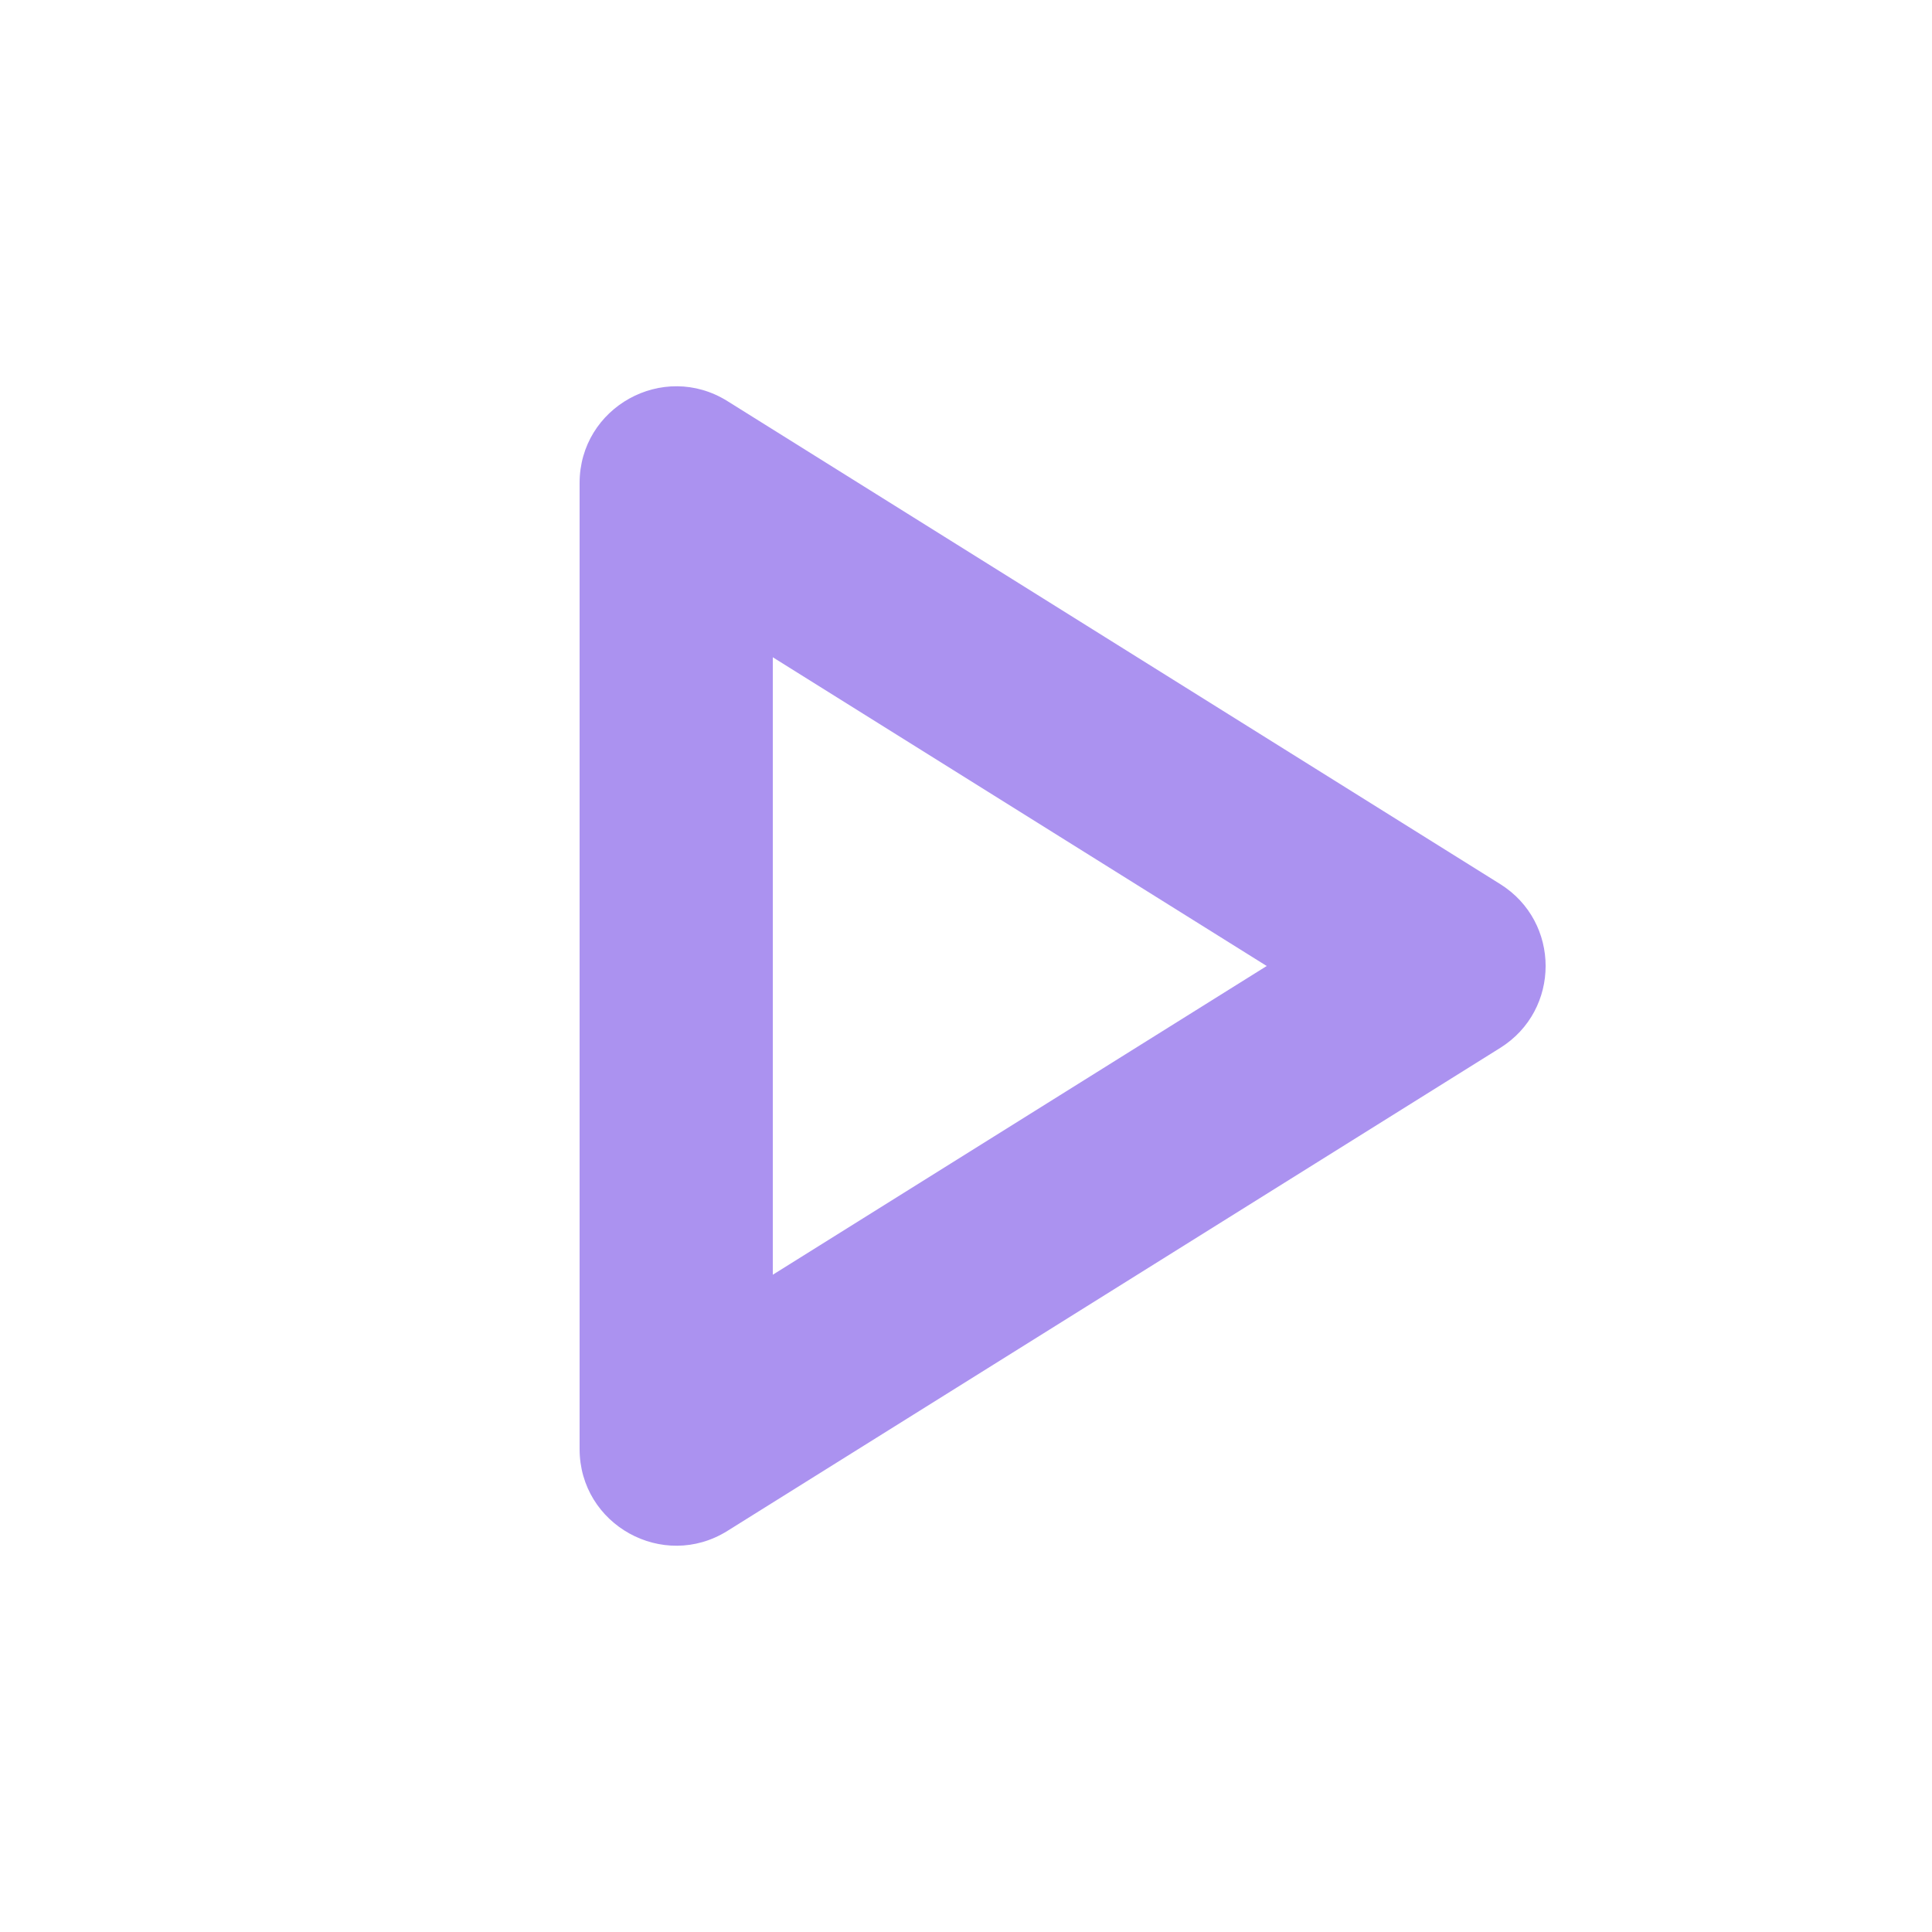
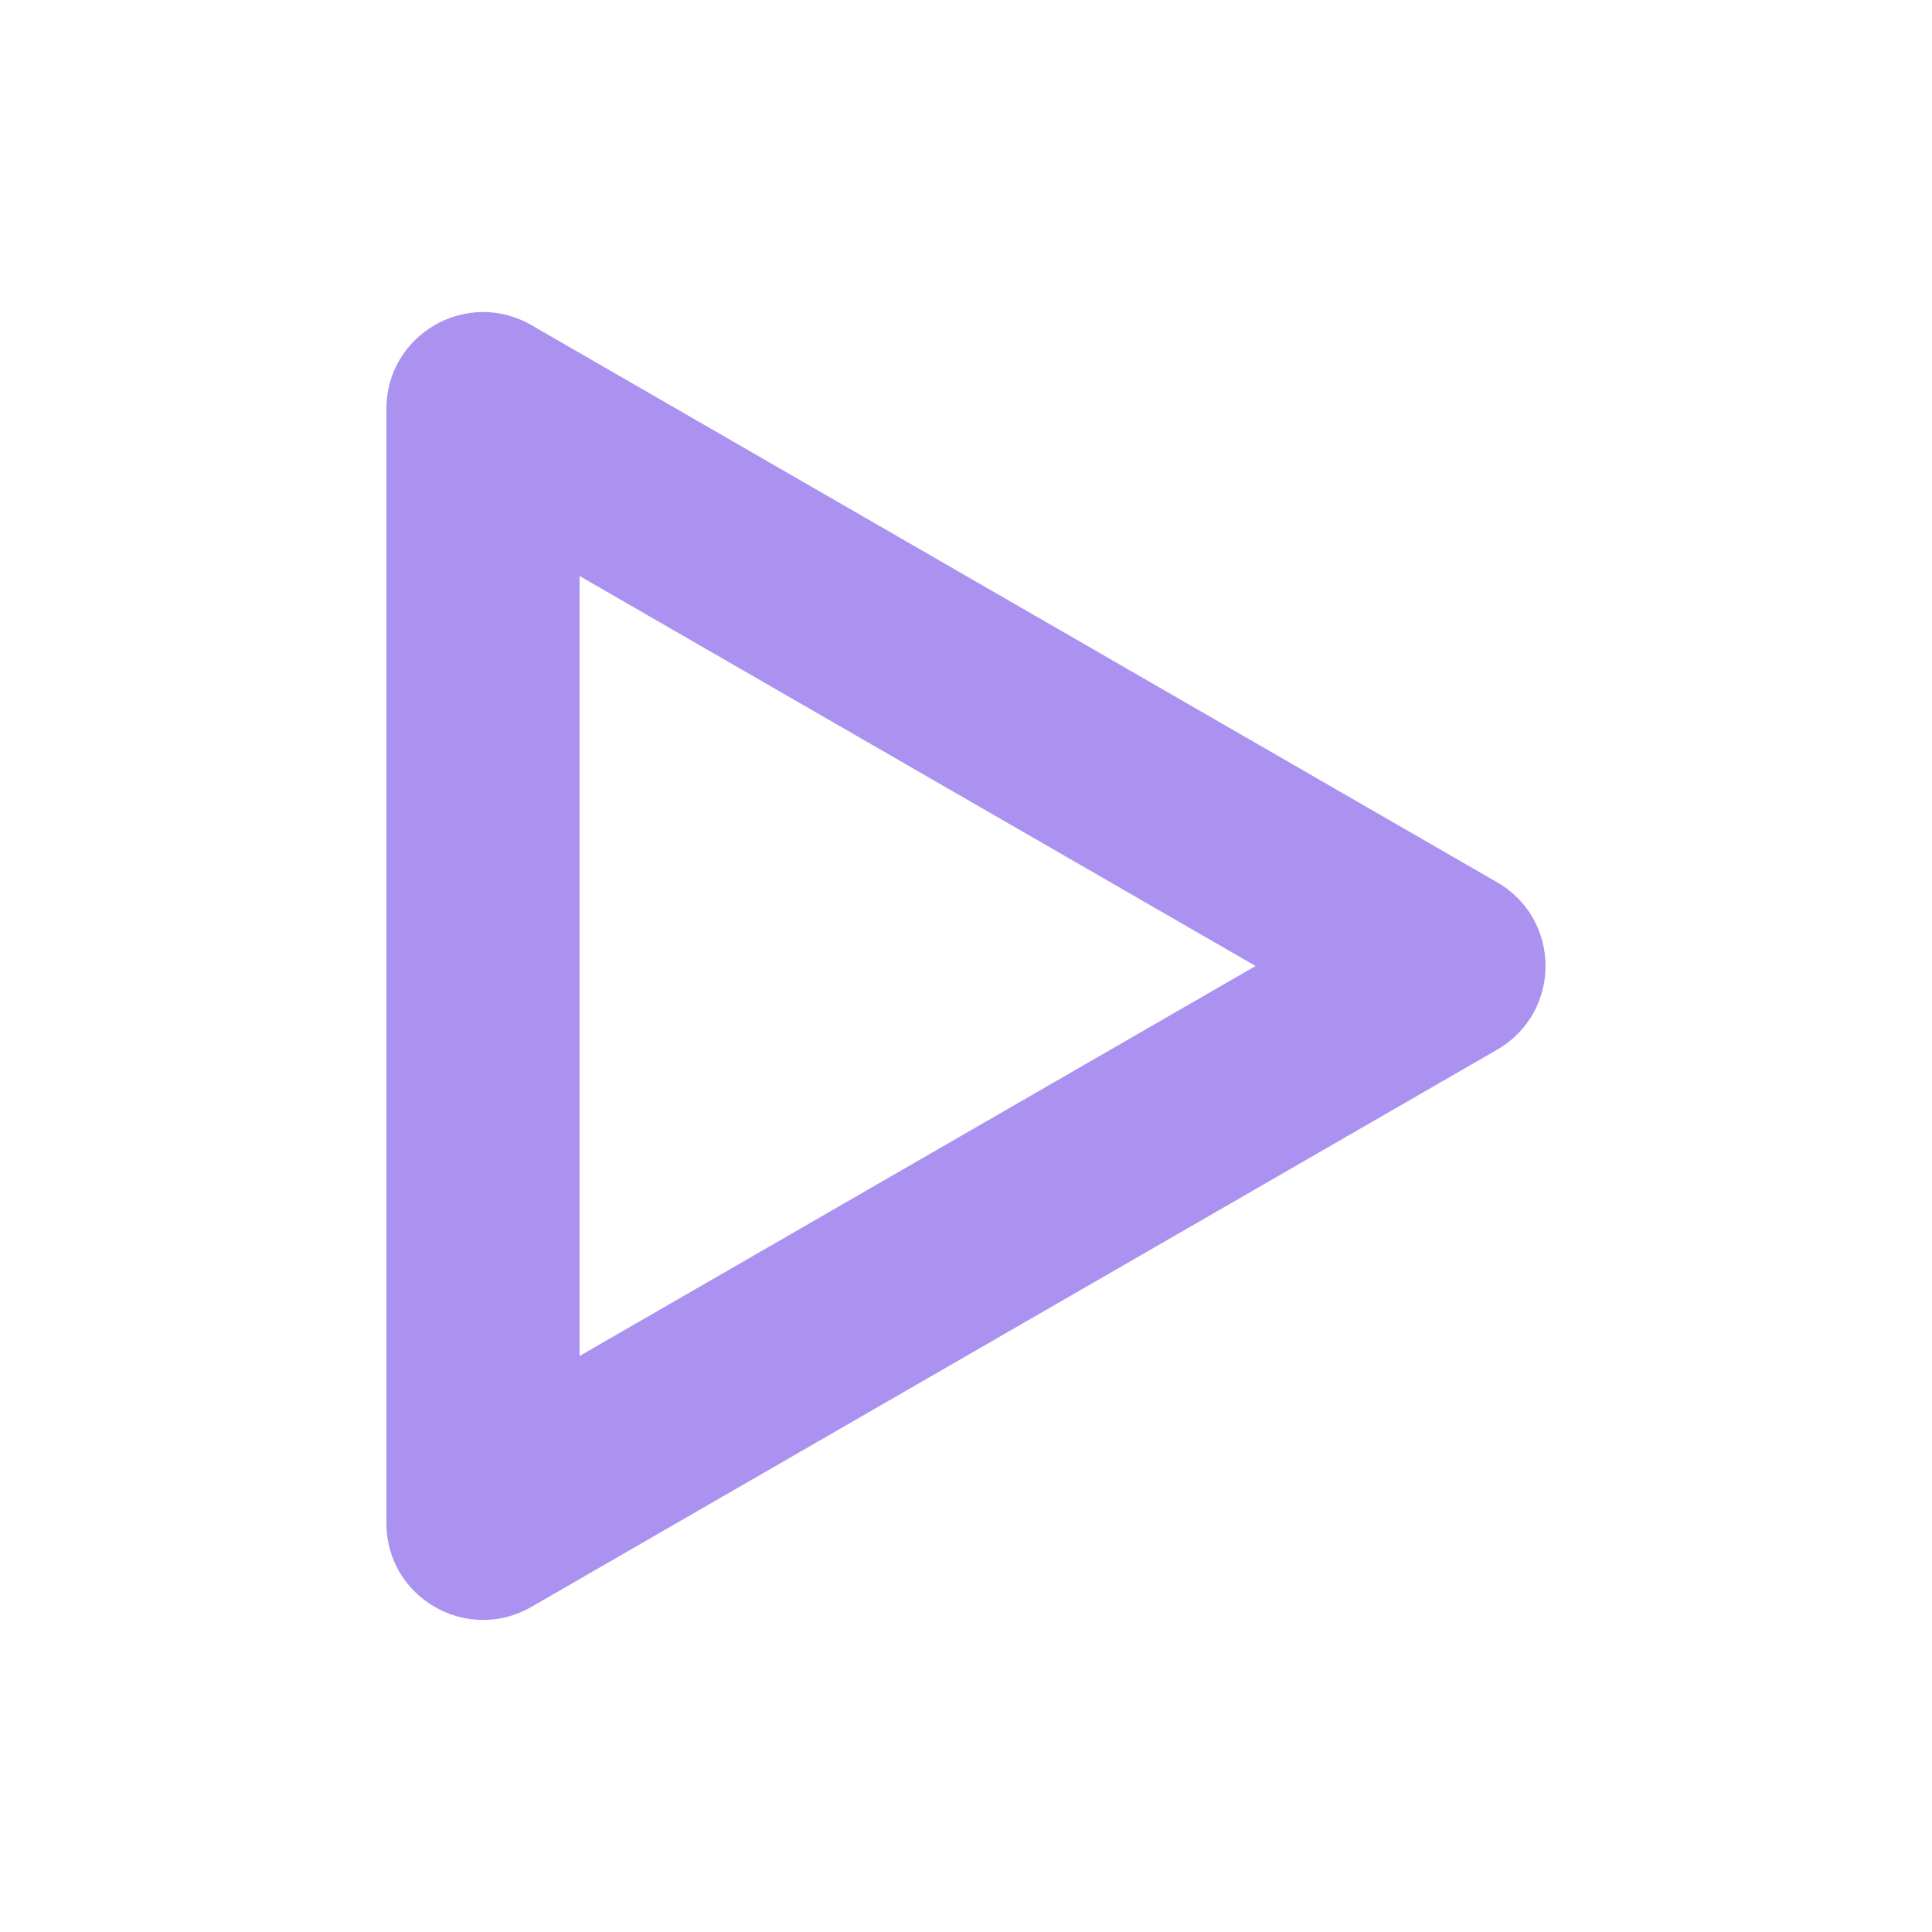
<svg xmlns="http://www.w3.org/2000/svg" width="20" height="20" viewBox="0 0 20 20" fill="none">
-   <path fill-rule="evenodd" clip-rule="evenodd" d="M7.53 15.848L15.53 10.848C16.157 10.456 16.157 9.544 15.53 9.152L7.53 4.152C6.864 3.736 6 4.215 6 5L6 15C6 15.785 6.864 16.264 7.53 15.848ZM8 13.196L8 6.804L13.113 10L8 13.196Z" fill="#AB92F0" />
+   <path fill-rule="evenodd" clip-rule="evenodd" d="M12.998 10L6 5.963L6 14.037L12.998 10ZM15.499 10.866C16.166 10.481 16.166 9.519 15.499 9.134L5.5 3.365C4.833 2.981 4 3.462 4 4.231L4 15.769C4 16.538 4.833 17.019 5.5 16.635L15.499 10.866Z" fill="#AB92F0" />
</svg>
